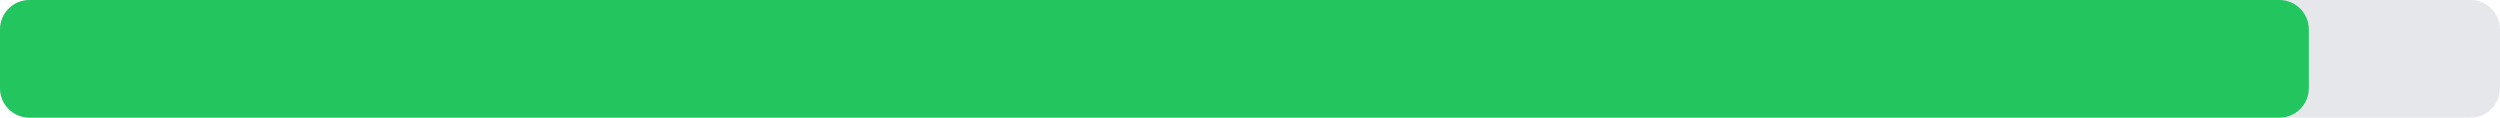
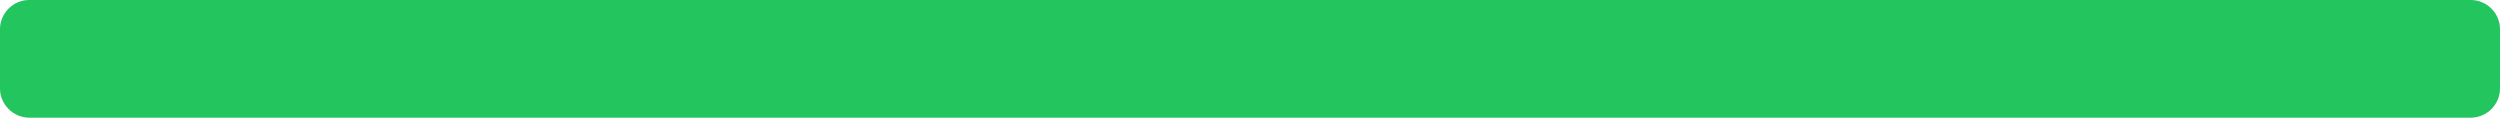
- <svg xmlns="http://www.w3.org/2000/svg" width="340" height="16" viewBox="0 0 340 16" role="img" aria-label="DynamicProgramming: 37 problems (92%)">
+ <svg xmlns="http://www.w3.org/2000/svg" width="340" height="16" viewBox="0 0 340 16" role="img" aria-label="DynamicProgramming: 40 problems (100%)">
  <rect x="0" y="0" width="340" height="16" rx="4" ry="4" fill="#e5e7eb" />
-   <rect x="0" y="0" width="314" height="16" rx="4" ry="4" fill="#22c55e" />
+   <rect x="0" y="0" width="340" height="16" rx="4" ry="4" fill="#22c55e" />
</svg>
